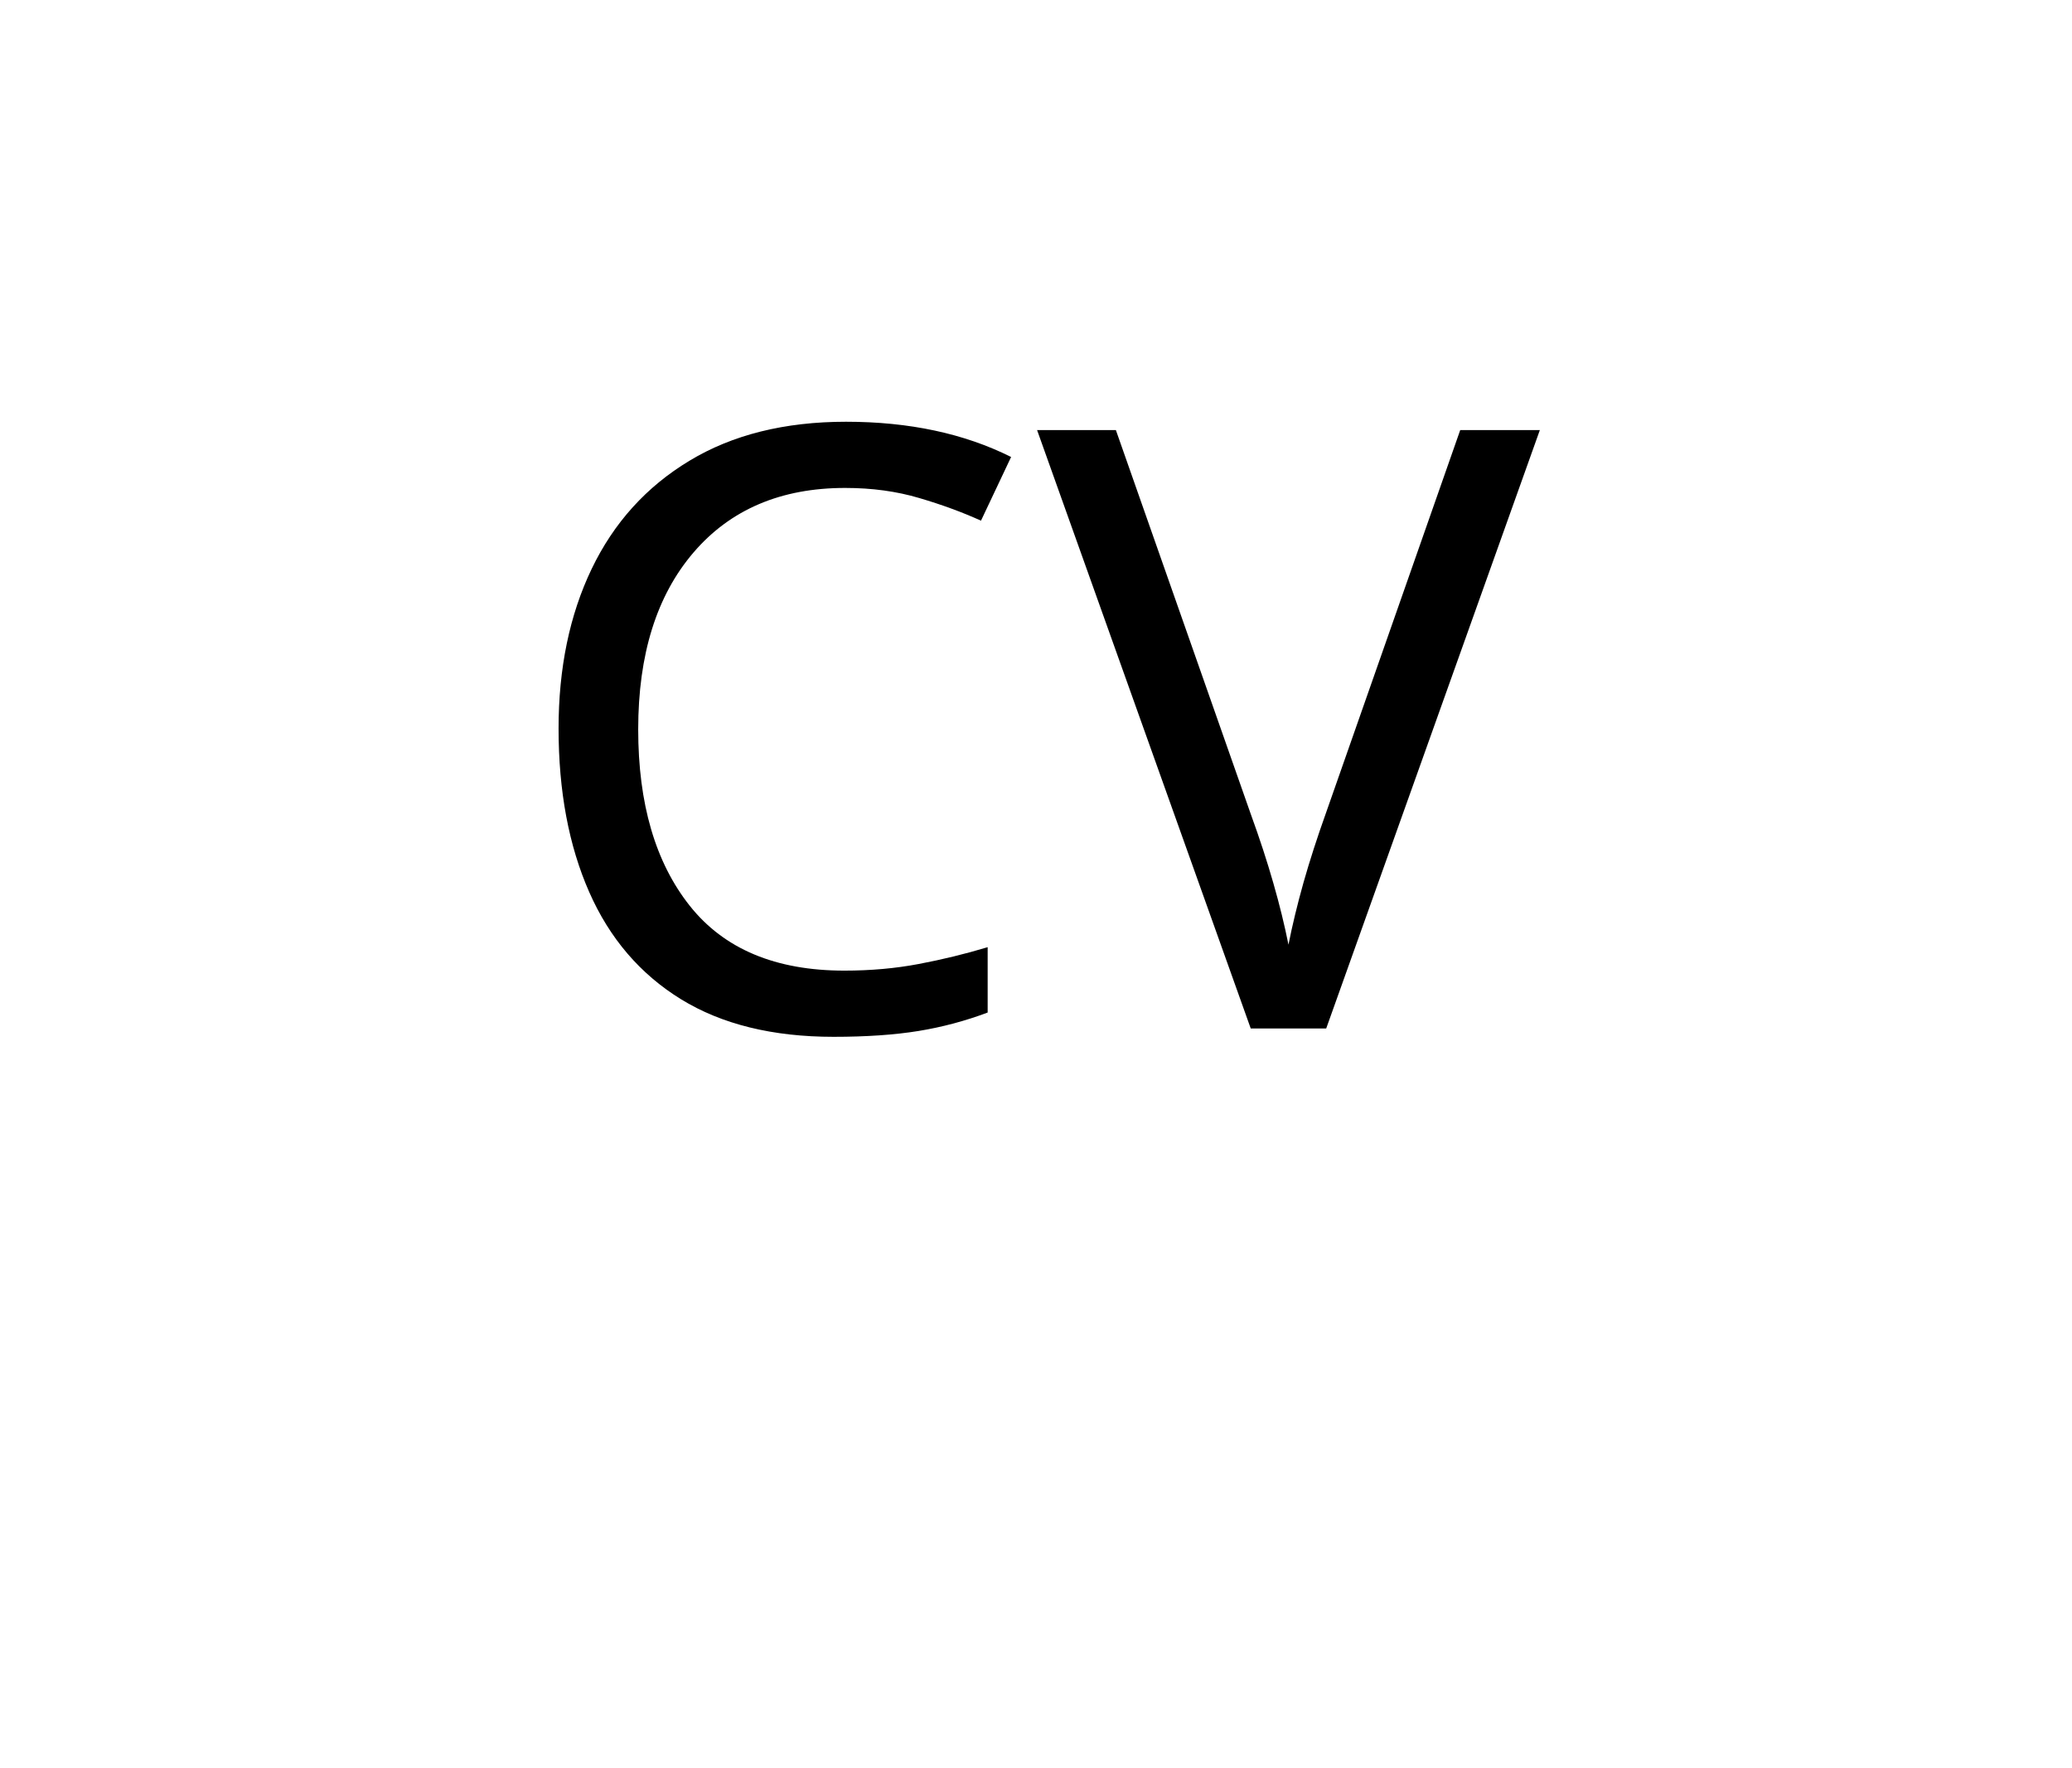
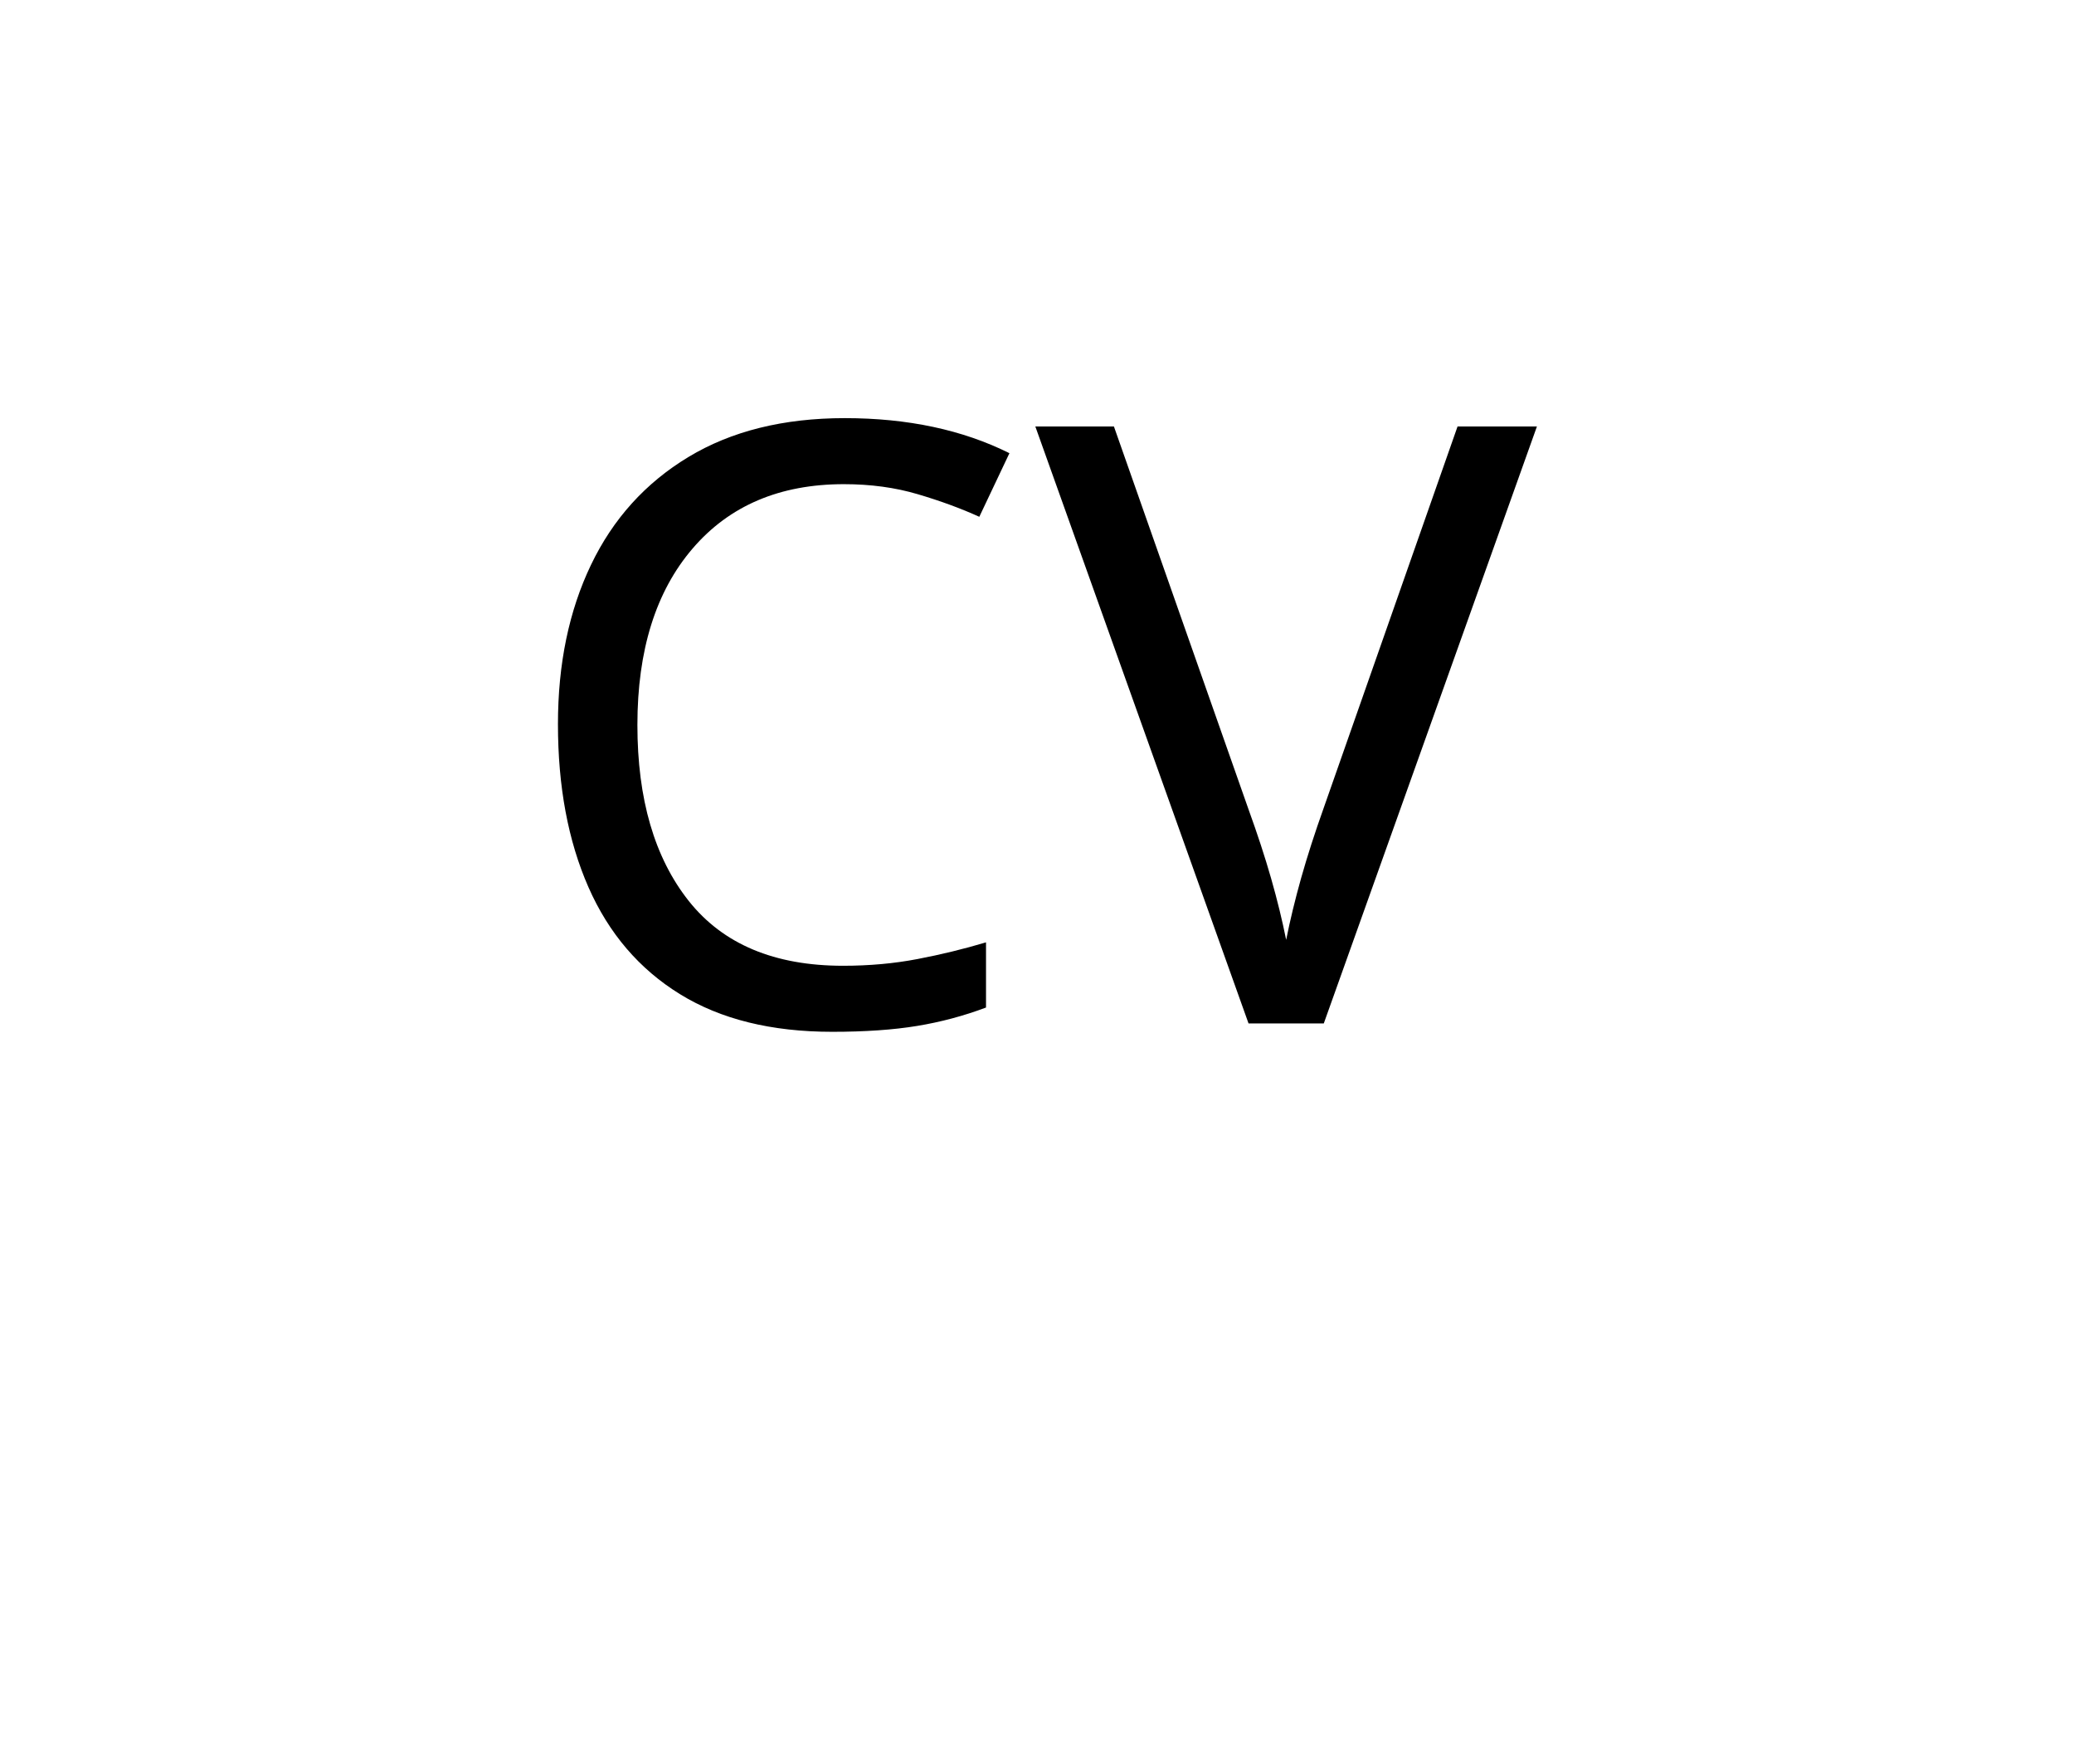
- <svg xmlns="http://www.w3.org/2000/svg" width="272" height="232" xml:space="preserve" overflow="hidden">
-   <g transform="translate(-425 -1300)">
-     <text font-family="Aptos,Aptos_MSFontService,sans-serif" font-weight="400" font-size="110" transform="matrix(1 0 0 1 491.623 1435)">CV</text>
+ <svg xmlns="http://www.w3.org/2000/svg" width="454" height="386" xml:space="preserve" overflow="hidden">
+   <g transform="translate(-3015 -1446)">
+     <text font-family="Aptos,Aptos_MSFontService,sans-serif" font-weight="400" font-size="183" transform="matrix(1 0 0 1 3125.98 1670)">CV</text>
  </g>
</svg>
